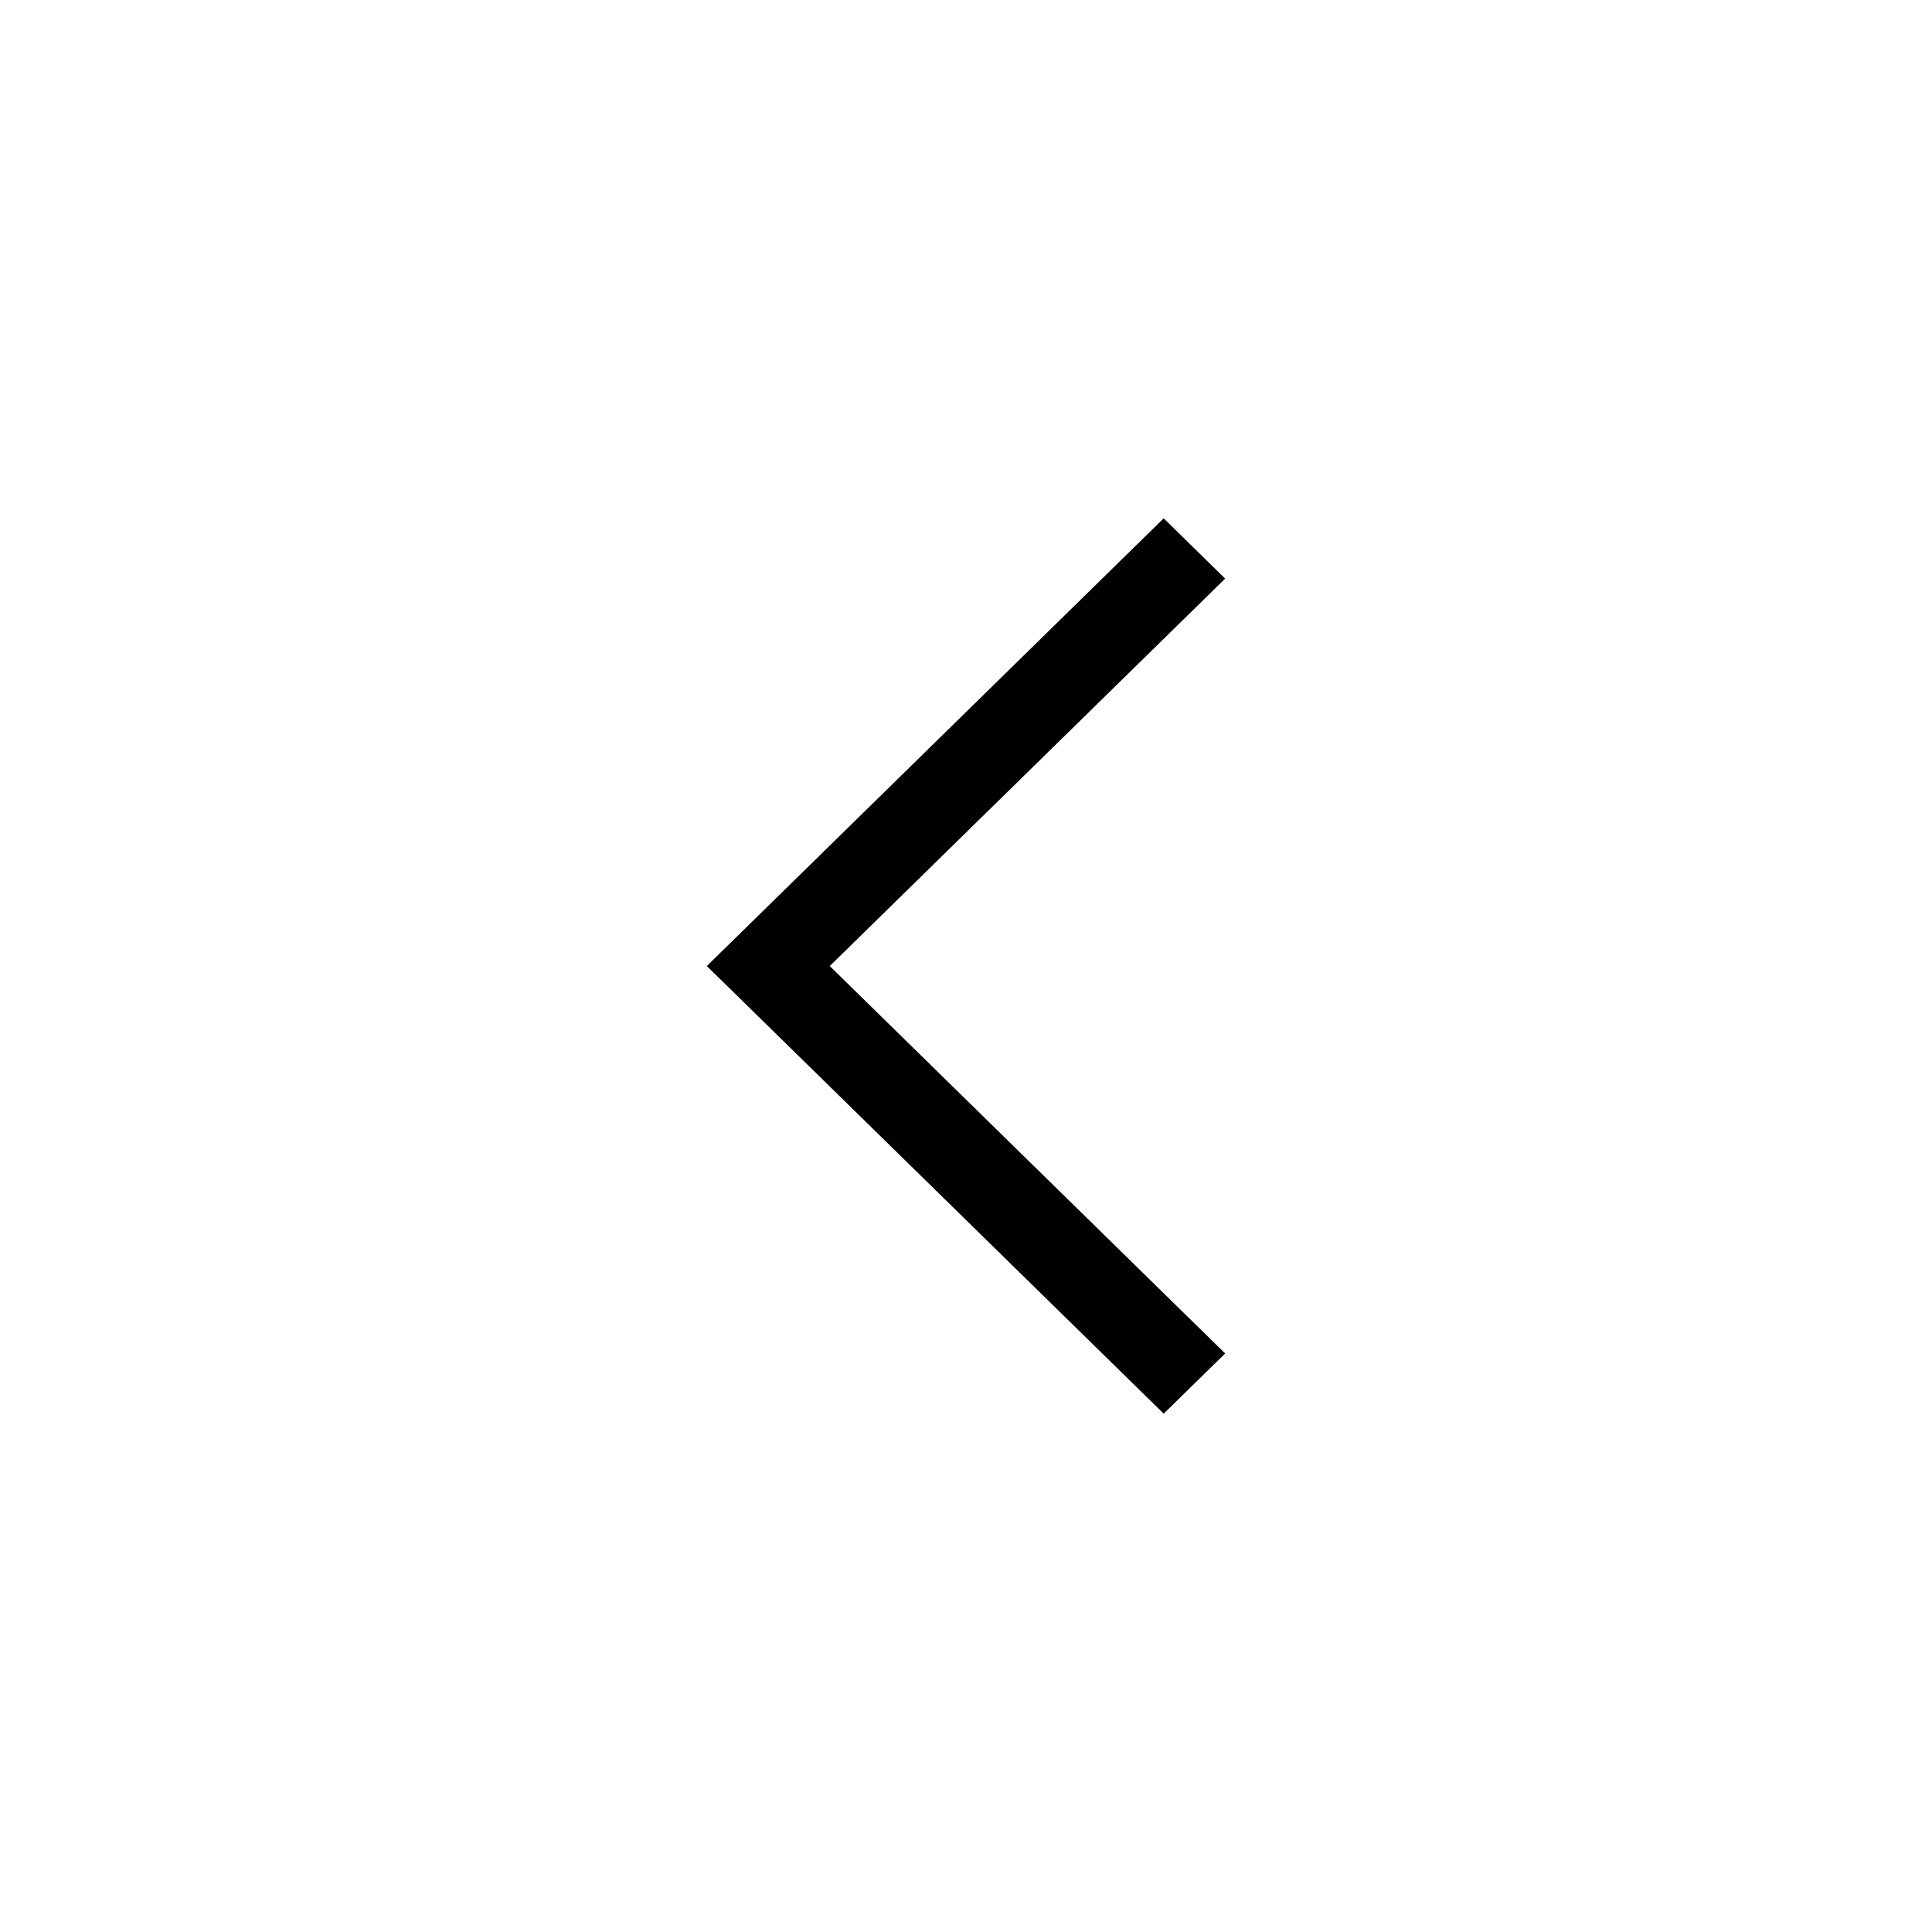
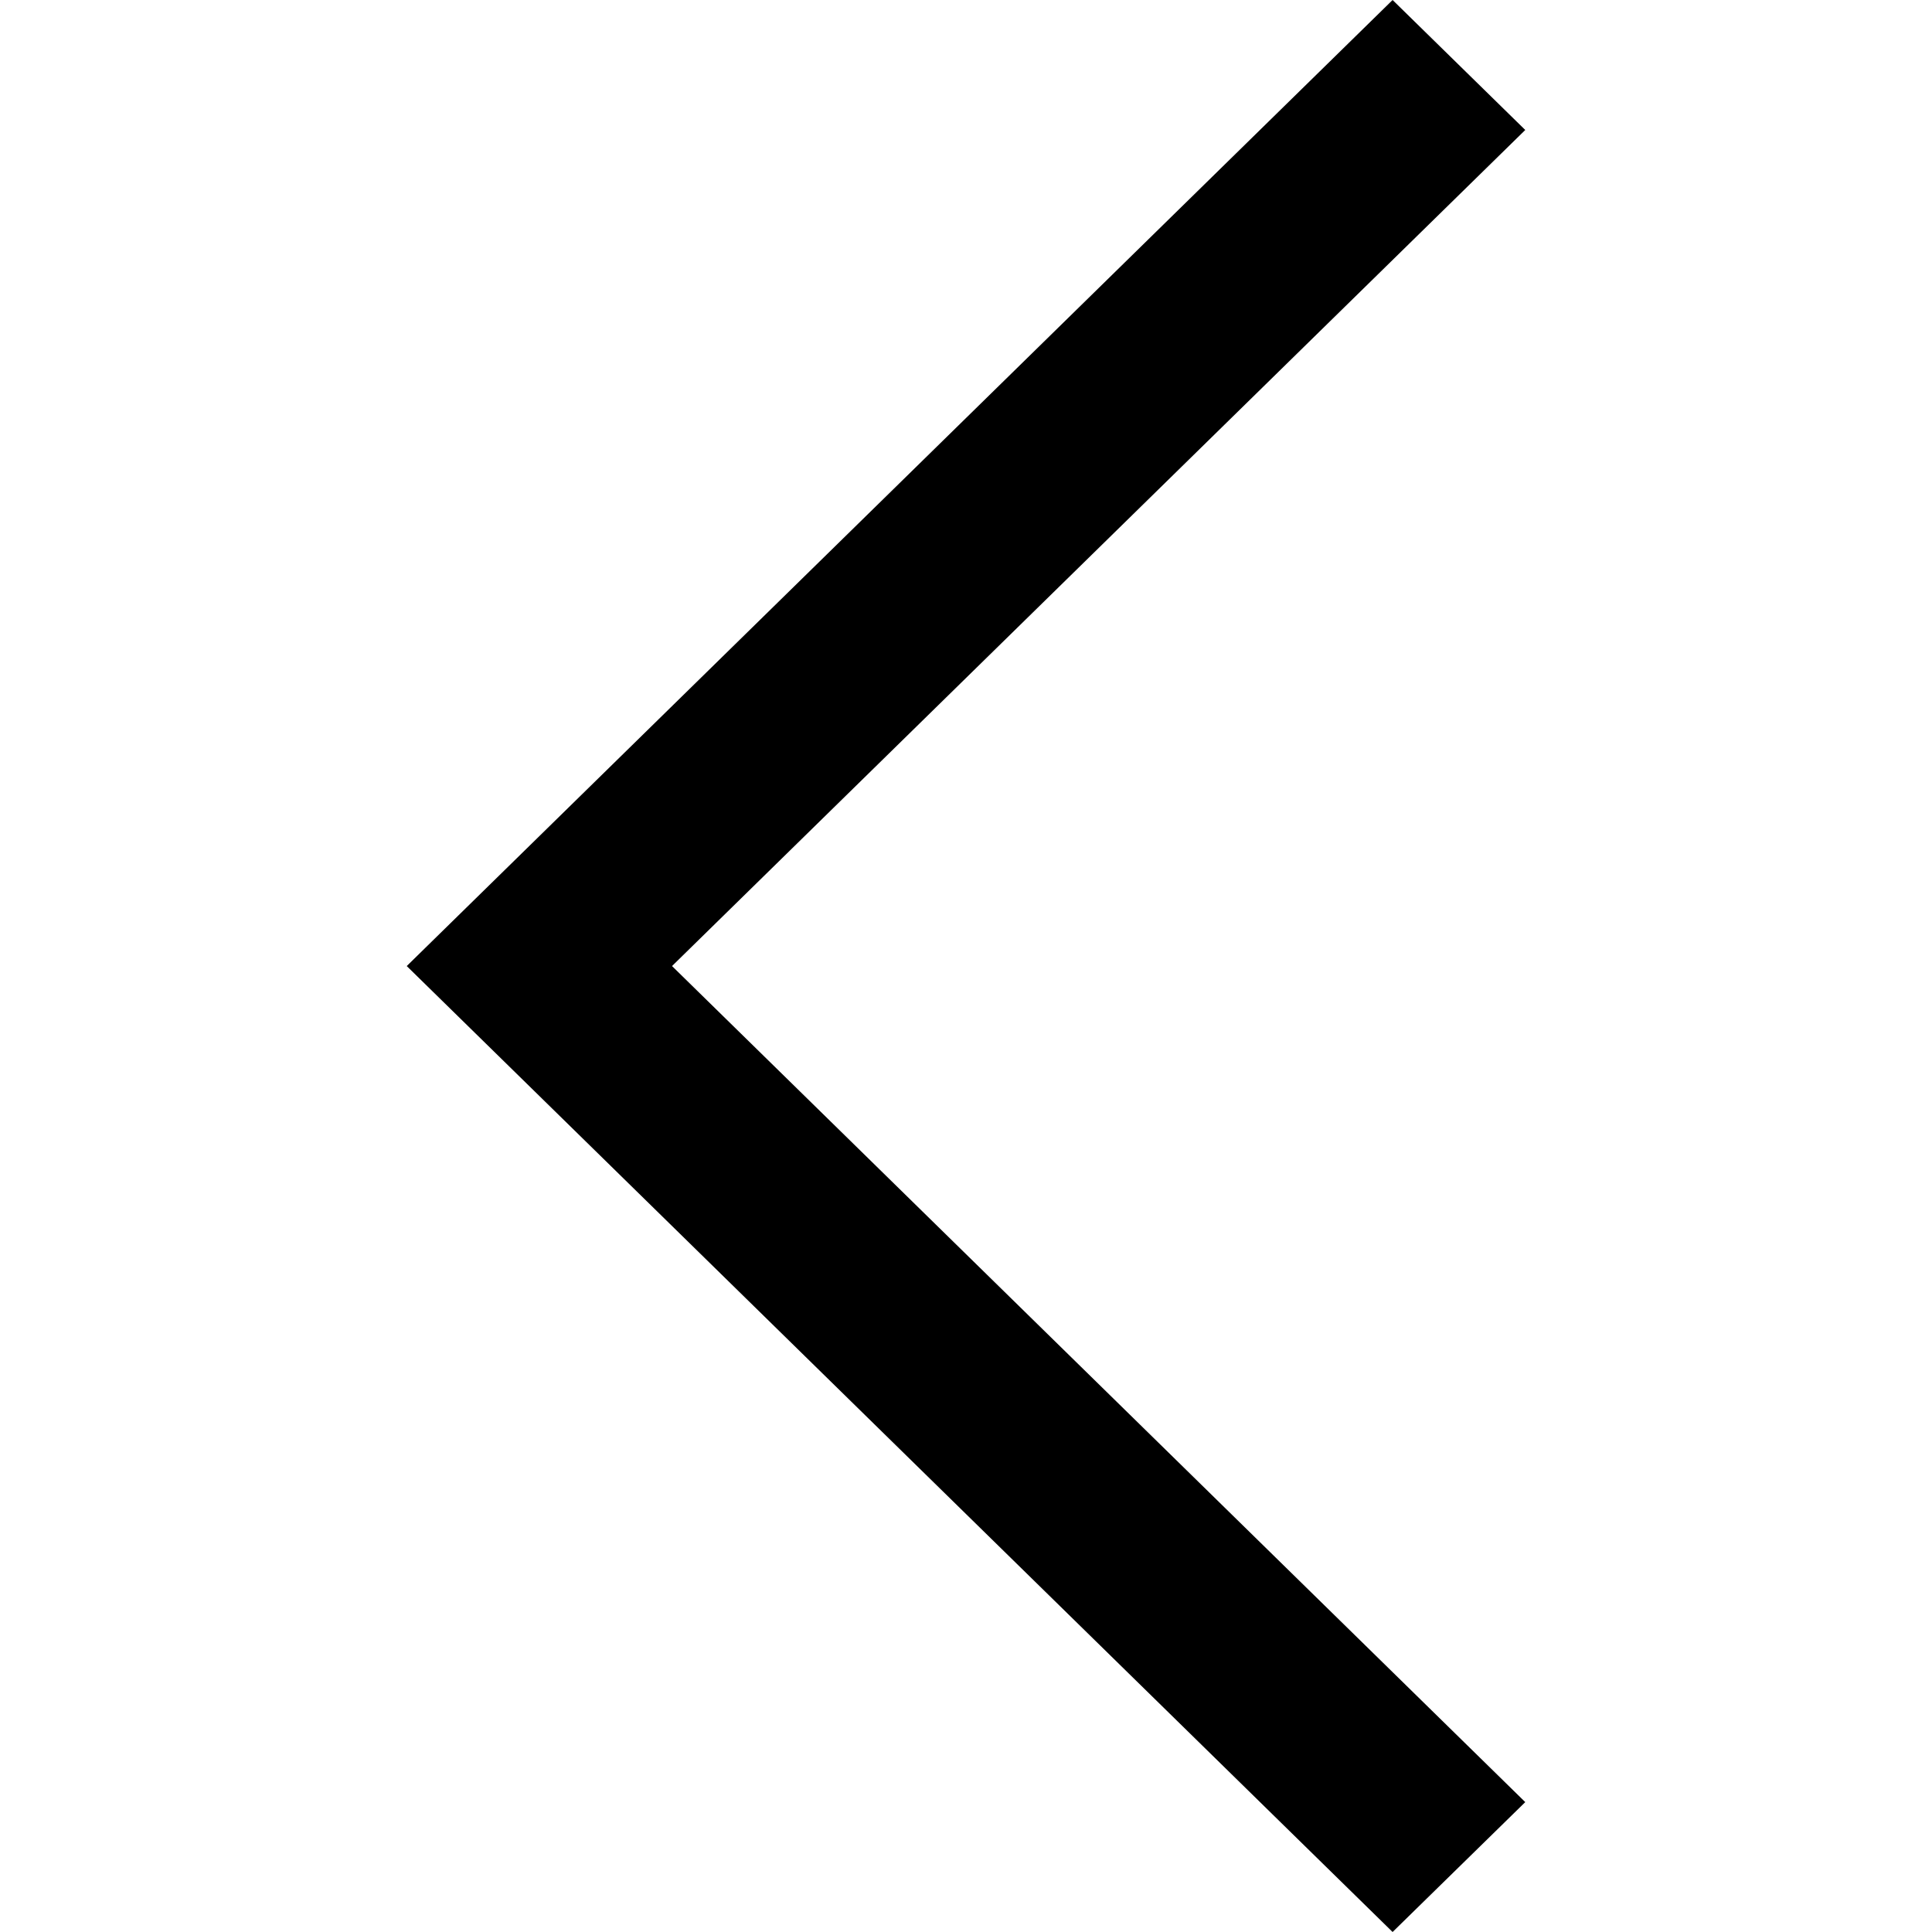
- <svg xmlns="http://www.w3.org/2000/svg" width="41px" height="41px" viewBox="0 0 41 41" version="1.1">
-   <defs />
-   <g id="A" stroke="none" stroke-width="1" fill="none" fill-rule="evenodd">
-     <g id="Chevron-Left_11x19" fill="#000000">
-       <polygon id="Fill-6-Copy" points="24.695 30 26 28.723 17.609 20.501 26 12.279 24.695 11 15 20.501" />
+ <svg xmlns="http://www.w3.org/2000/svg" version="1.1" id="Layer_1" x="0px" y="0px" width="400px" height="400px" viewBox="-179.5 -179.5 400 400" enable-background="new -179.5 -179.5 400 400" xml:space="preserve">
+   <g id="A">
+     <g id="Chevron-Left_11x19">
+       <polygon id="Fill-6-Copy" points="108.822,220.5 136.289,193.608 -40.365,20.511 136.289,-152.588 108.822,-179.5 -95.289,20.511       " />
    </g>
  </g>
</svg>
